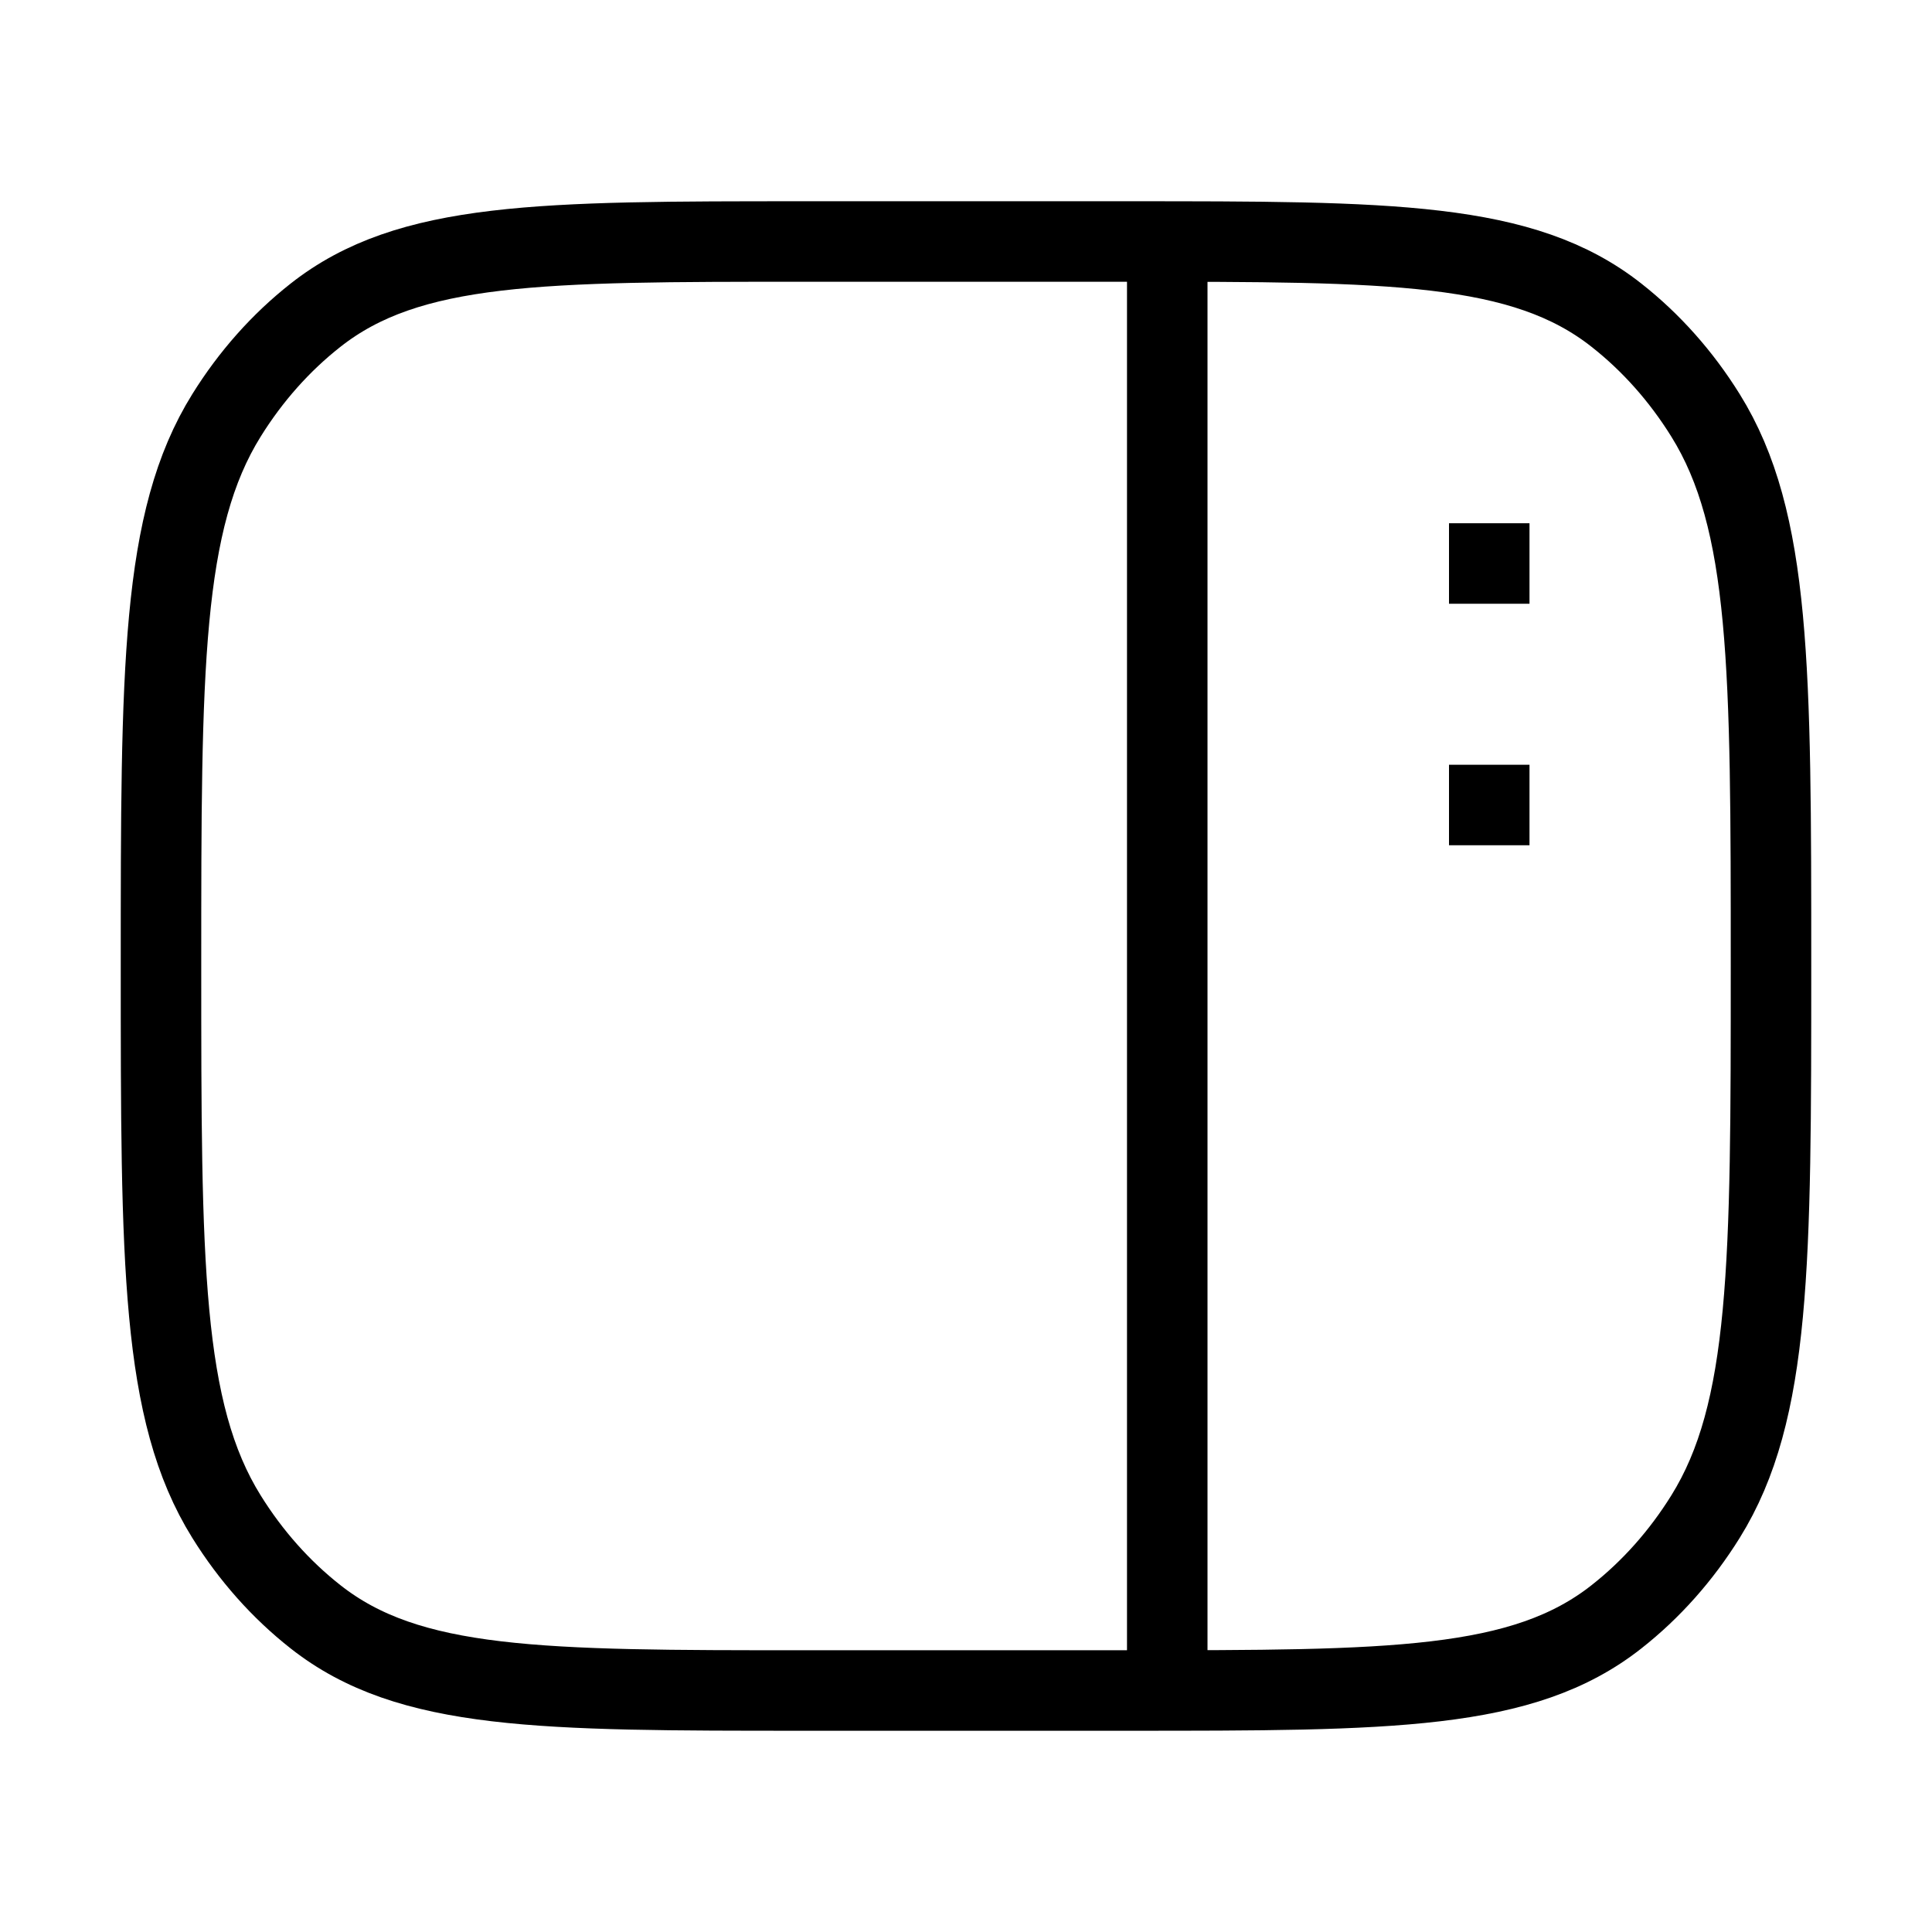
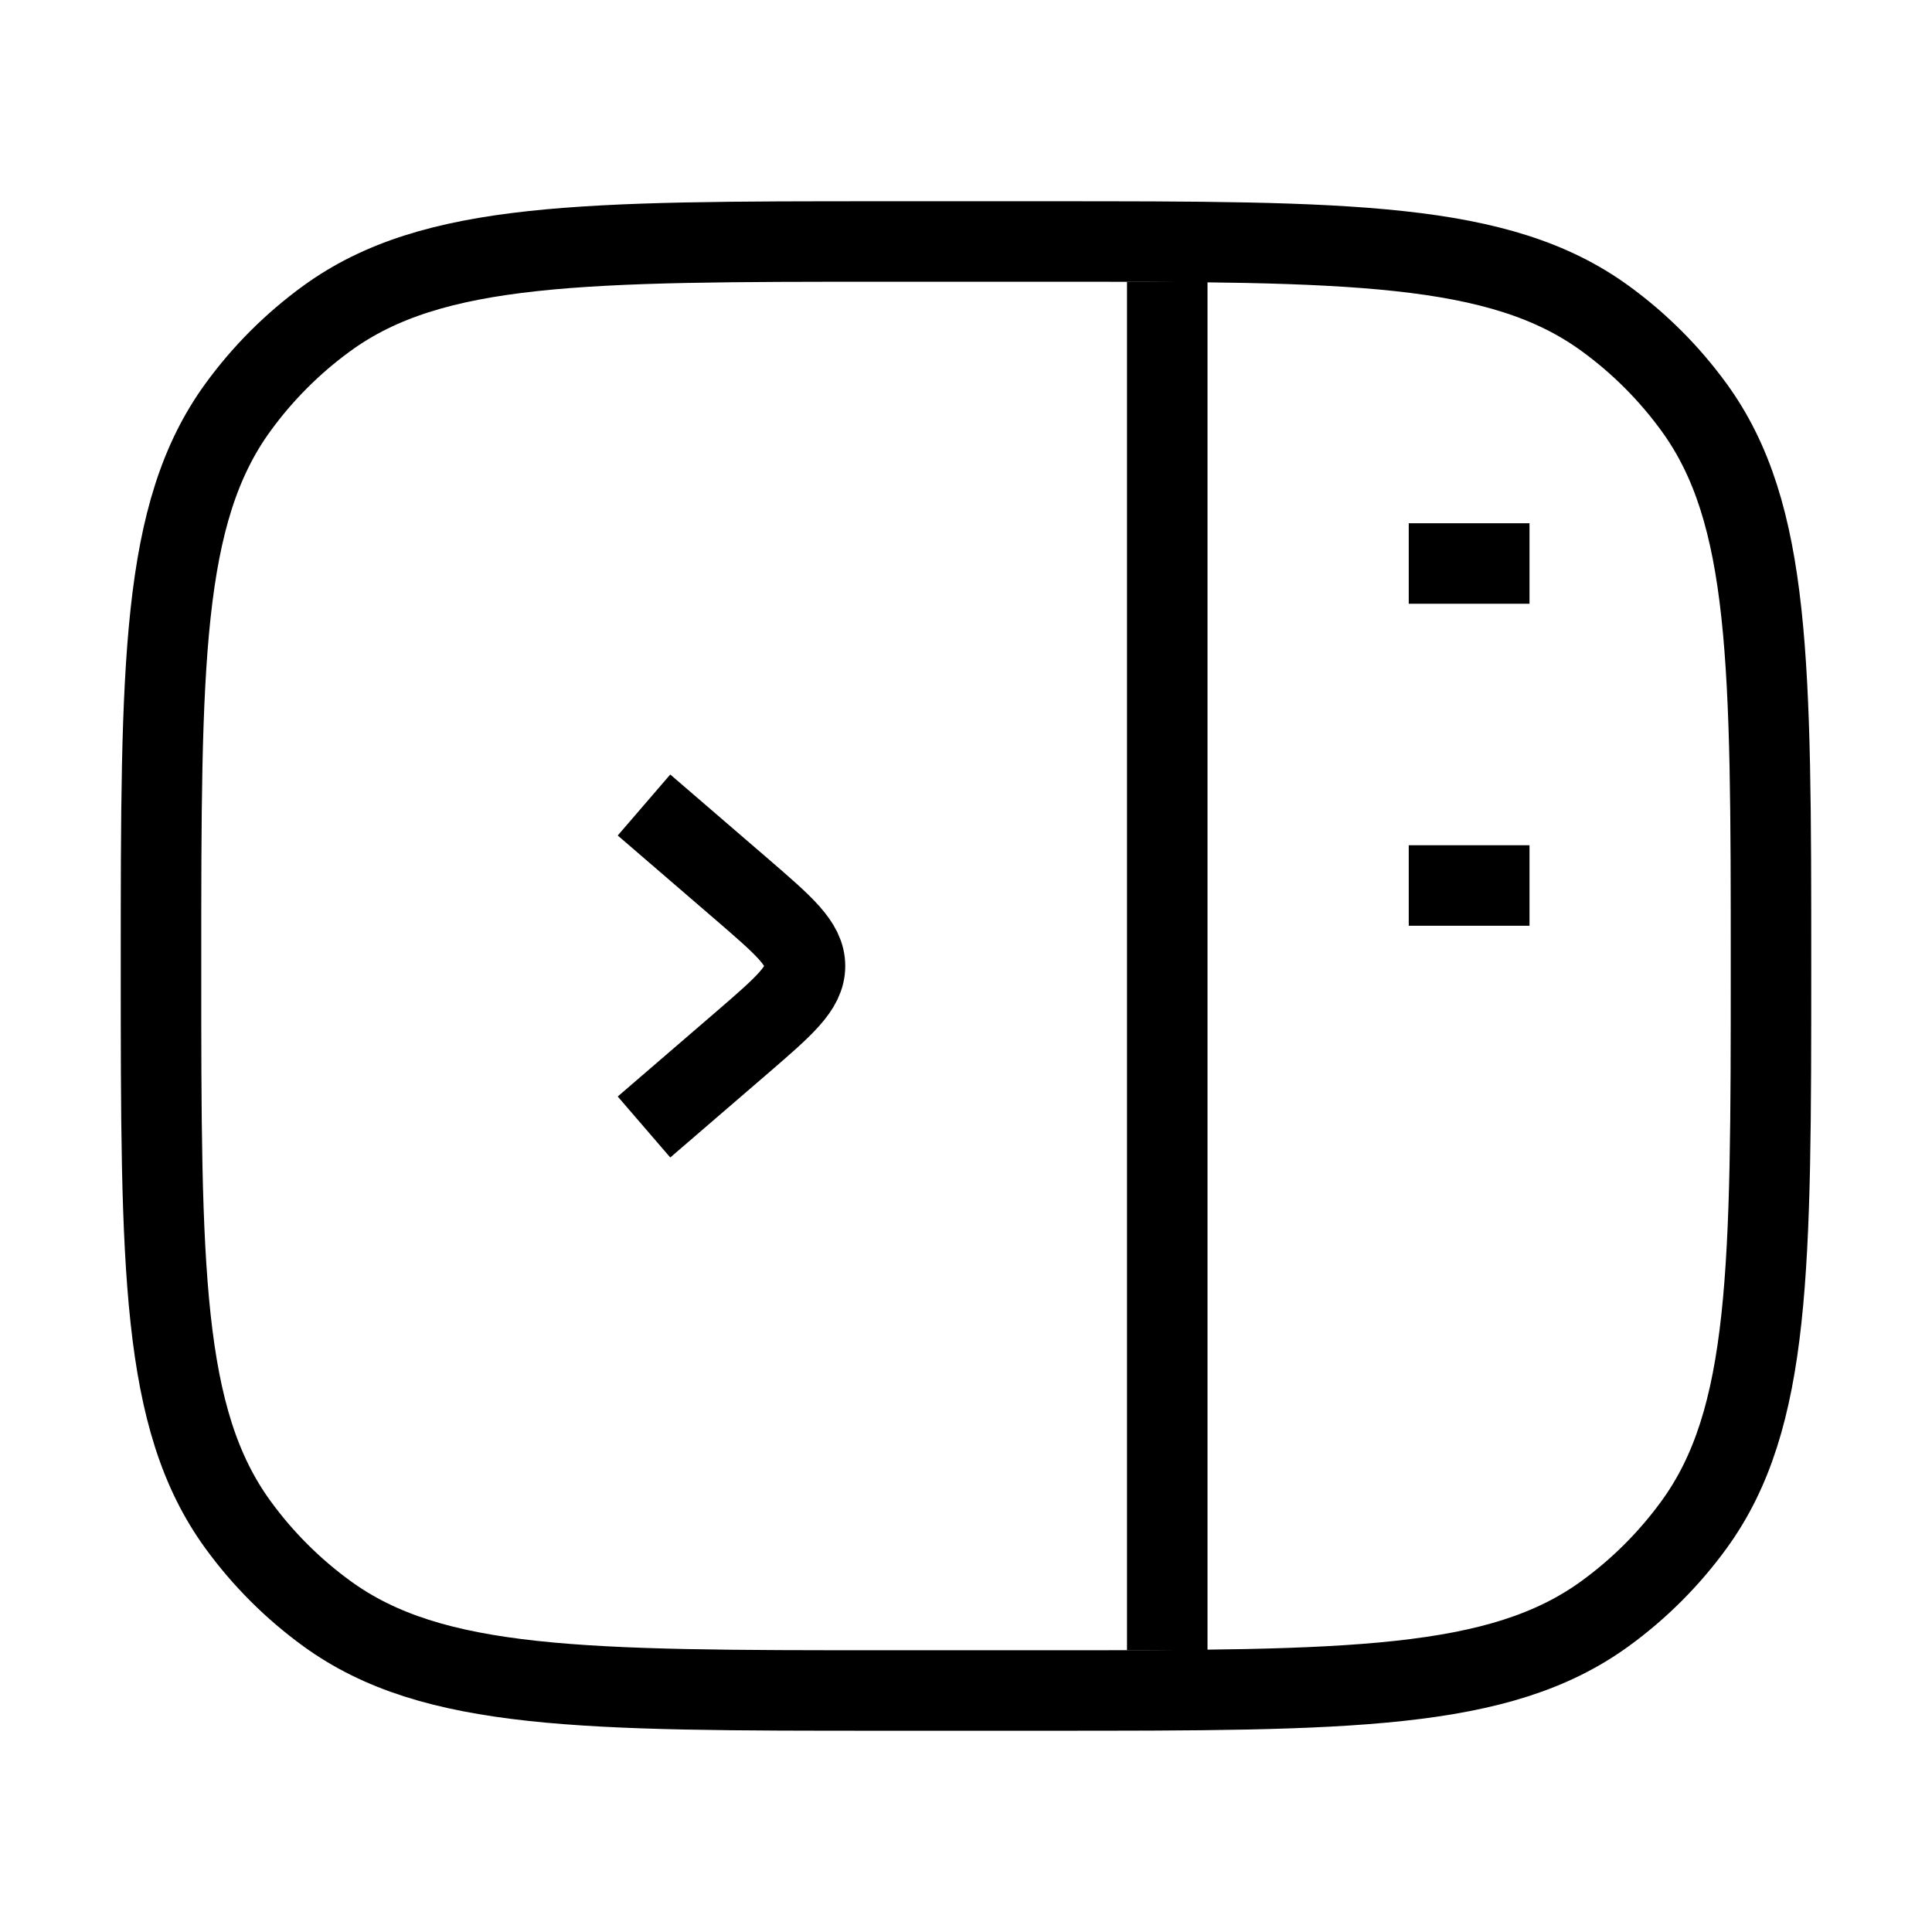
<svg xmlns="http://www.w3.org/2000/svg" width="24" height="24" viewBox="0 0 24 24" fill="none">
-   <path d="M2 12C2 8.311 2 6.466 2.814 5.159C3.115 4.675 3.489 4.254 3.919 3.916C5.081 3 6.721 3 10 3H14C17.279 3 18.919 3 20.081 3.916C20.511 4.254 20.885 4.675 21.186 5.159C22 6.466 22 8.311 22 12C22 15.689 22 17.534 21.186 18.841C20.885 19.325 20.511 19.746 20.081 20.084C18.919 21 17.279 21 14 21H10C6.721 21 5.081 21 3.919 20.084C3.489 19.746 3.115 19.325 2.814 18.841C2 17.534 2 15.689 2 12Z" stroke="currentColor" strokeWidth="1.5" />
-   <path d="M14.5 3L14.5 21" stroke="currentColor" strokeLinejoin="round" strokeWidth="1.5" />
-   <path d="M18 7H19M18 10H19" stroke="currentColor" strokeLinecap="round" strokeLinejoin="round" strokeWidth="1.5" />
+   <path d="M22 12C22 8.25 22 6.375 21.045 5.061C20.737 4.637 20.363 4.263 19.939 3.955C18.625 3 16.75 3 13 3H11C7.25 3 5.375 3 4.061 3.955C3.637 4.263 3.263 4.637 2.955 5.061C2 6.375 2 8.25 2 12C2 15.75 2 17.625 2.955 18.939C3.263 19.363 3.637 19.737 4.061 20.045C5.375 21 7.25 21 11 21H13C16.75 21 18.625 21 19.939 20.045C20.363 19.737 20.737 19.363 21.045 18.939C22 17.625 22 15.75 22 12Z" stroke="currentColor" strokeLinejoin="round" strokeWidth="1.5" />
+   <path d="M14.5 3.5L14.5 20.5" stroke="currentColor" strokeLinejoin="round" strokeWidth="1.5" />
+   <path d="M19 7H17.5" stroke="currentColor" strokeLinecap="round" strokeLinejoin="round" strokeWidth="1.5" />
+   <path d="M19 11H17.5" stroke="currentColor" strokeLinecap="round" strokeLinejoin="round" strokeWidth="1.5" />
+   <path d="M8 10L9.227 11.057C9.742 11.502 10 11.724 10 12C10 12.276 9.742 12.498 9.227 12.943L8 14" stroke="currentColor" strokeLinecap="round" strokeLinejoin="round" strokeWidth="1.5" />
</svg>
